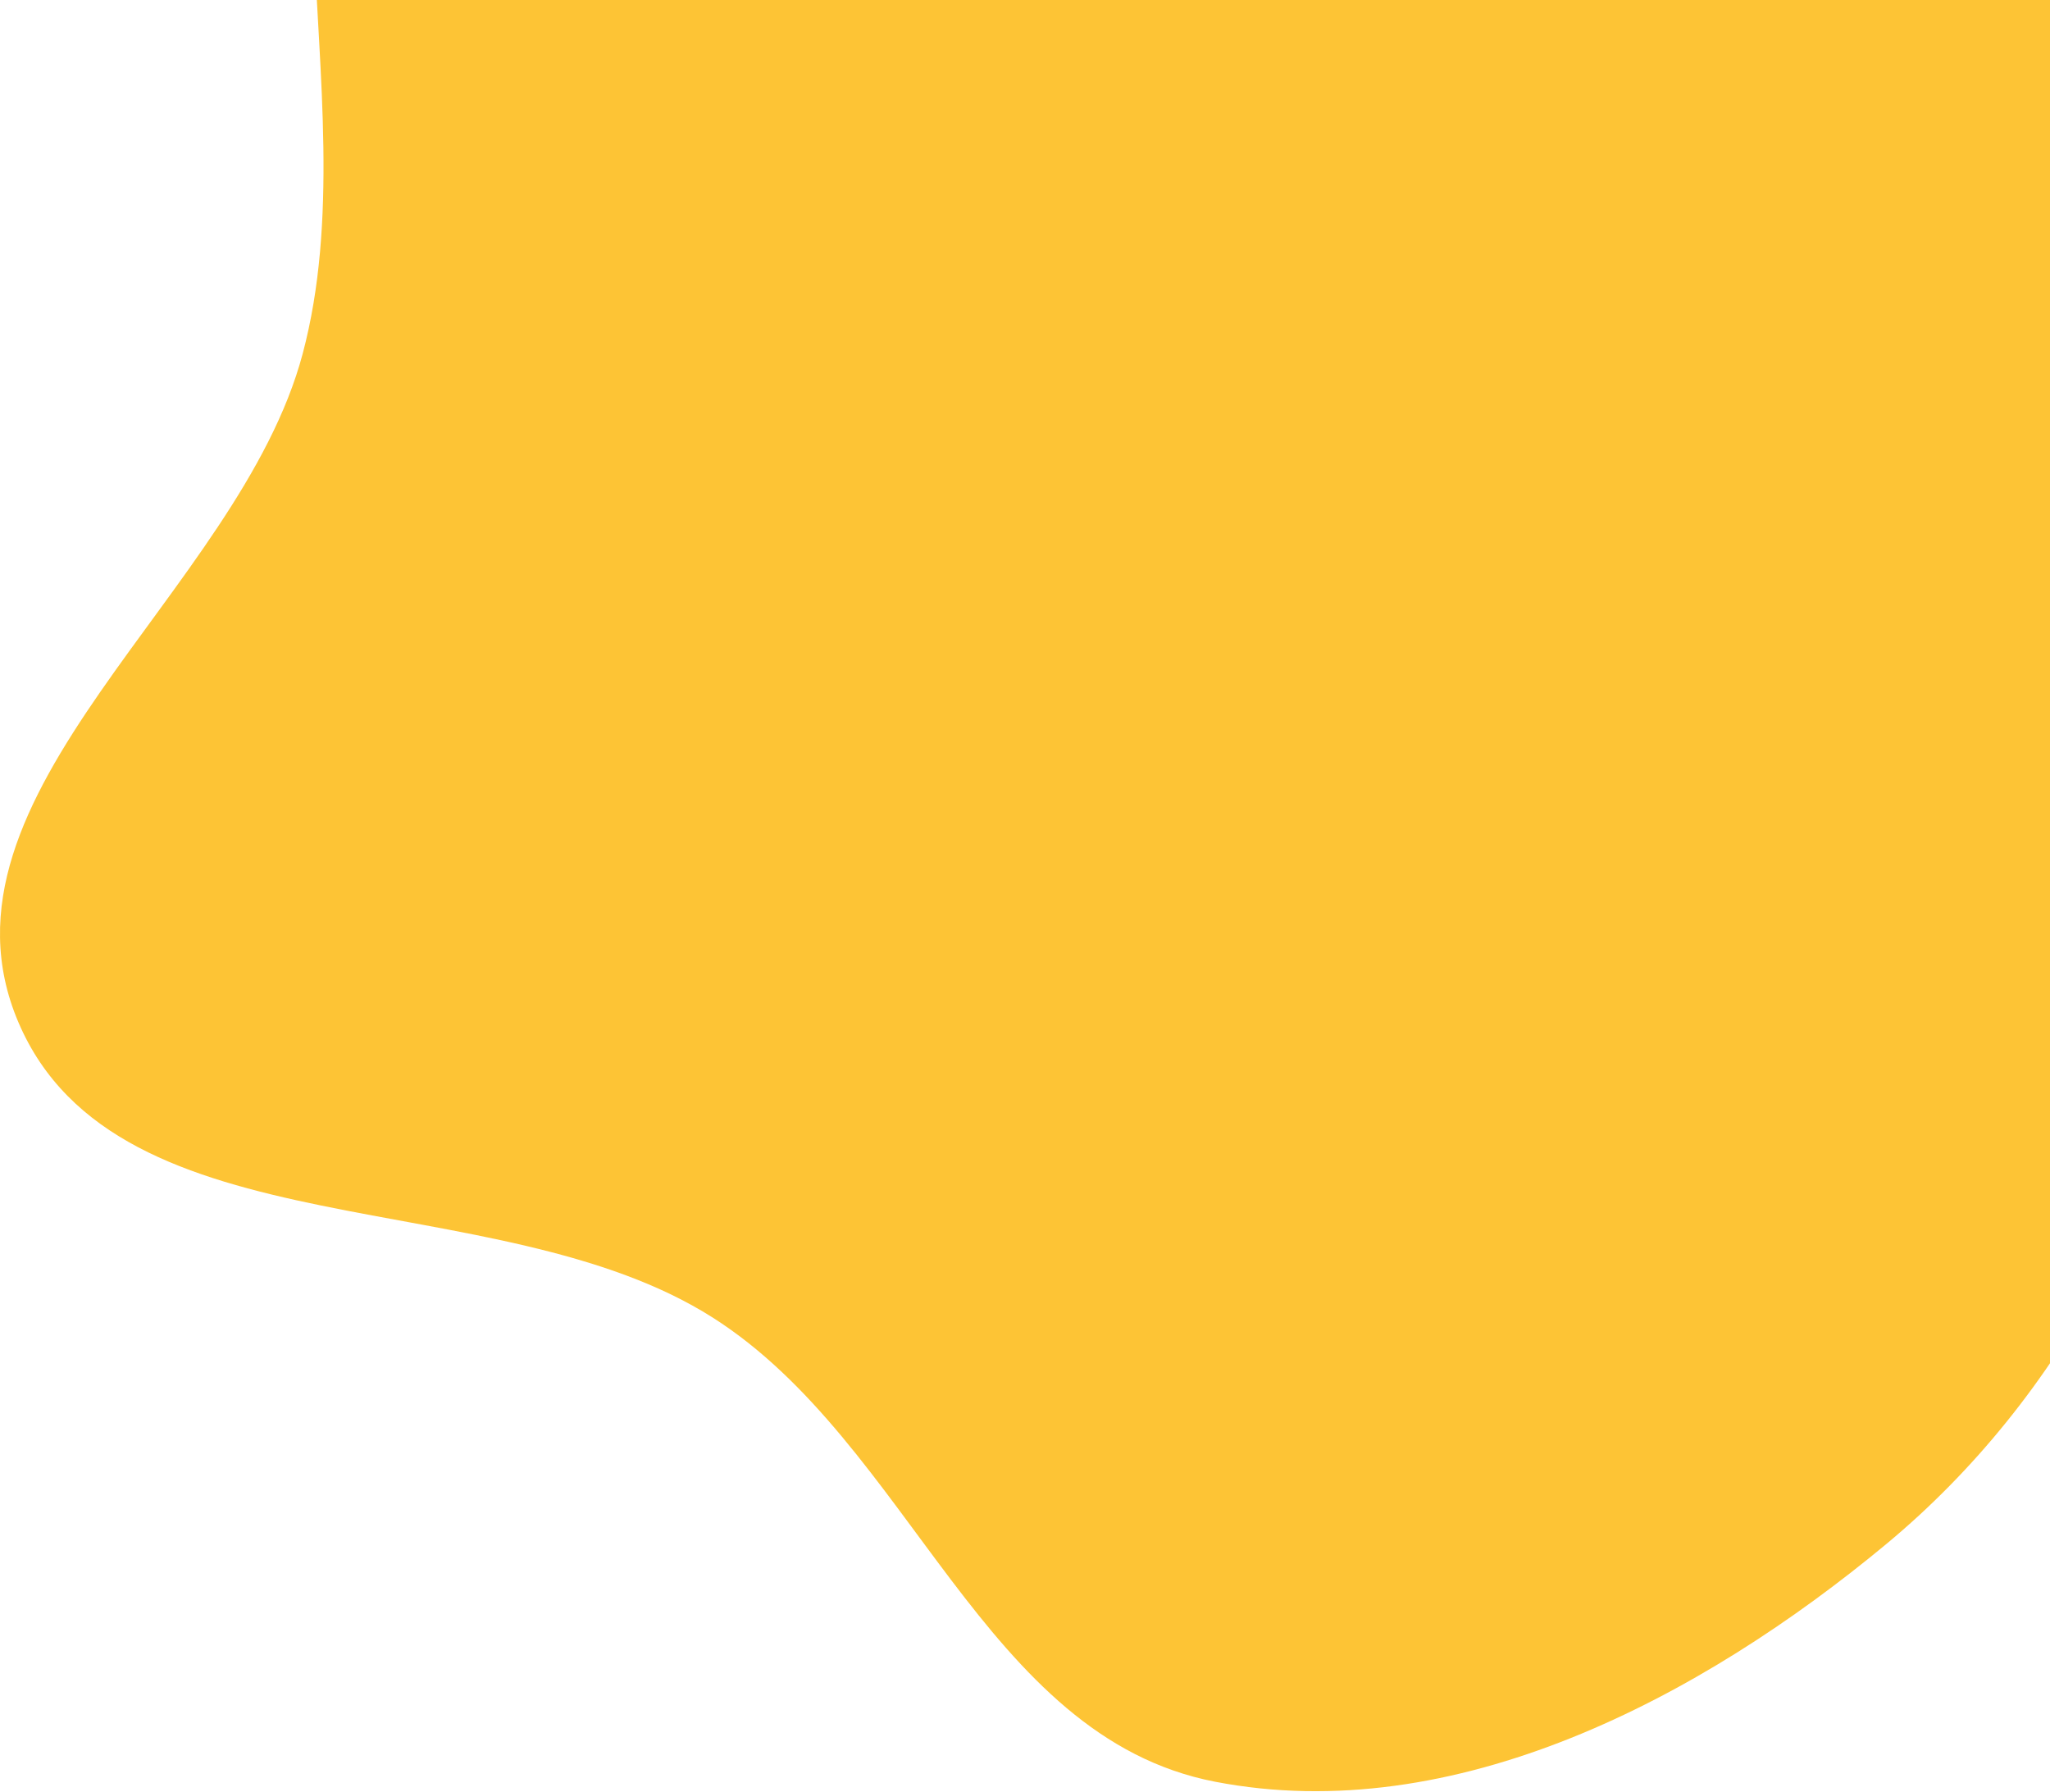
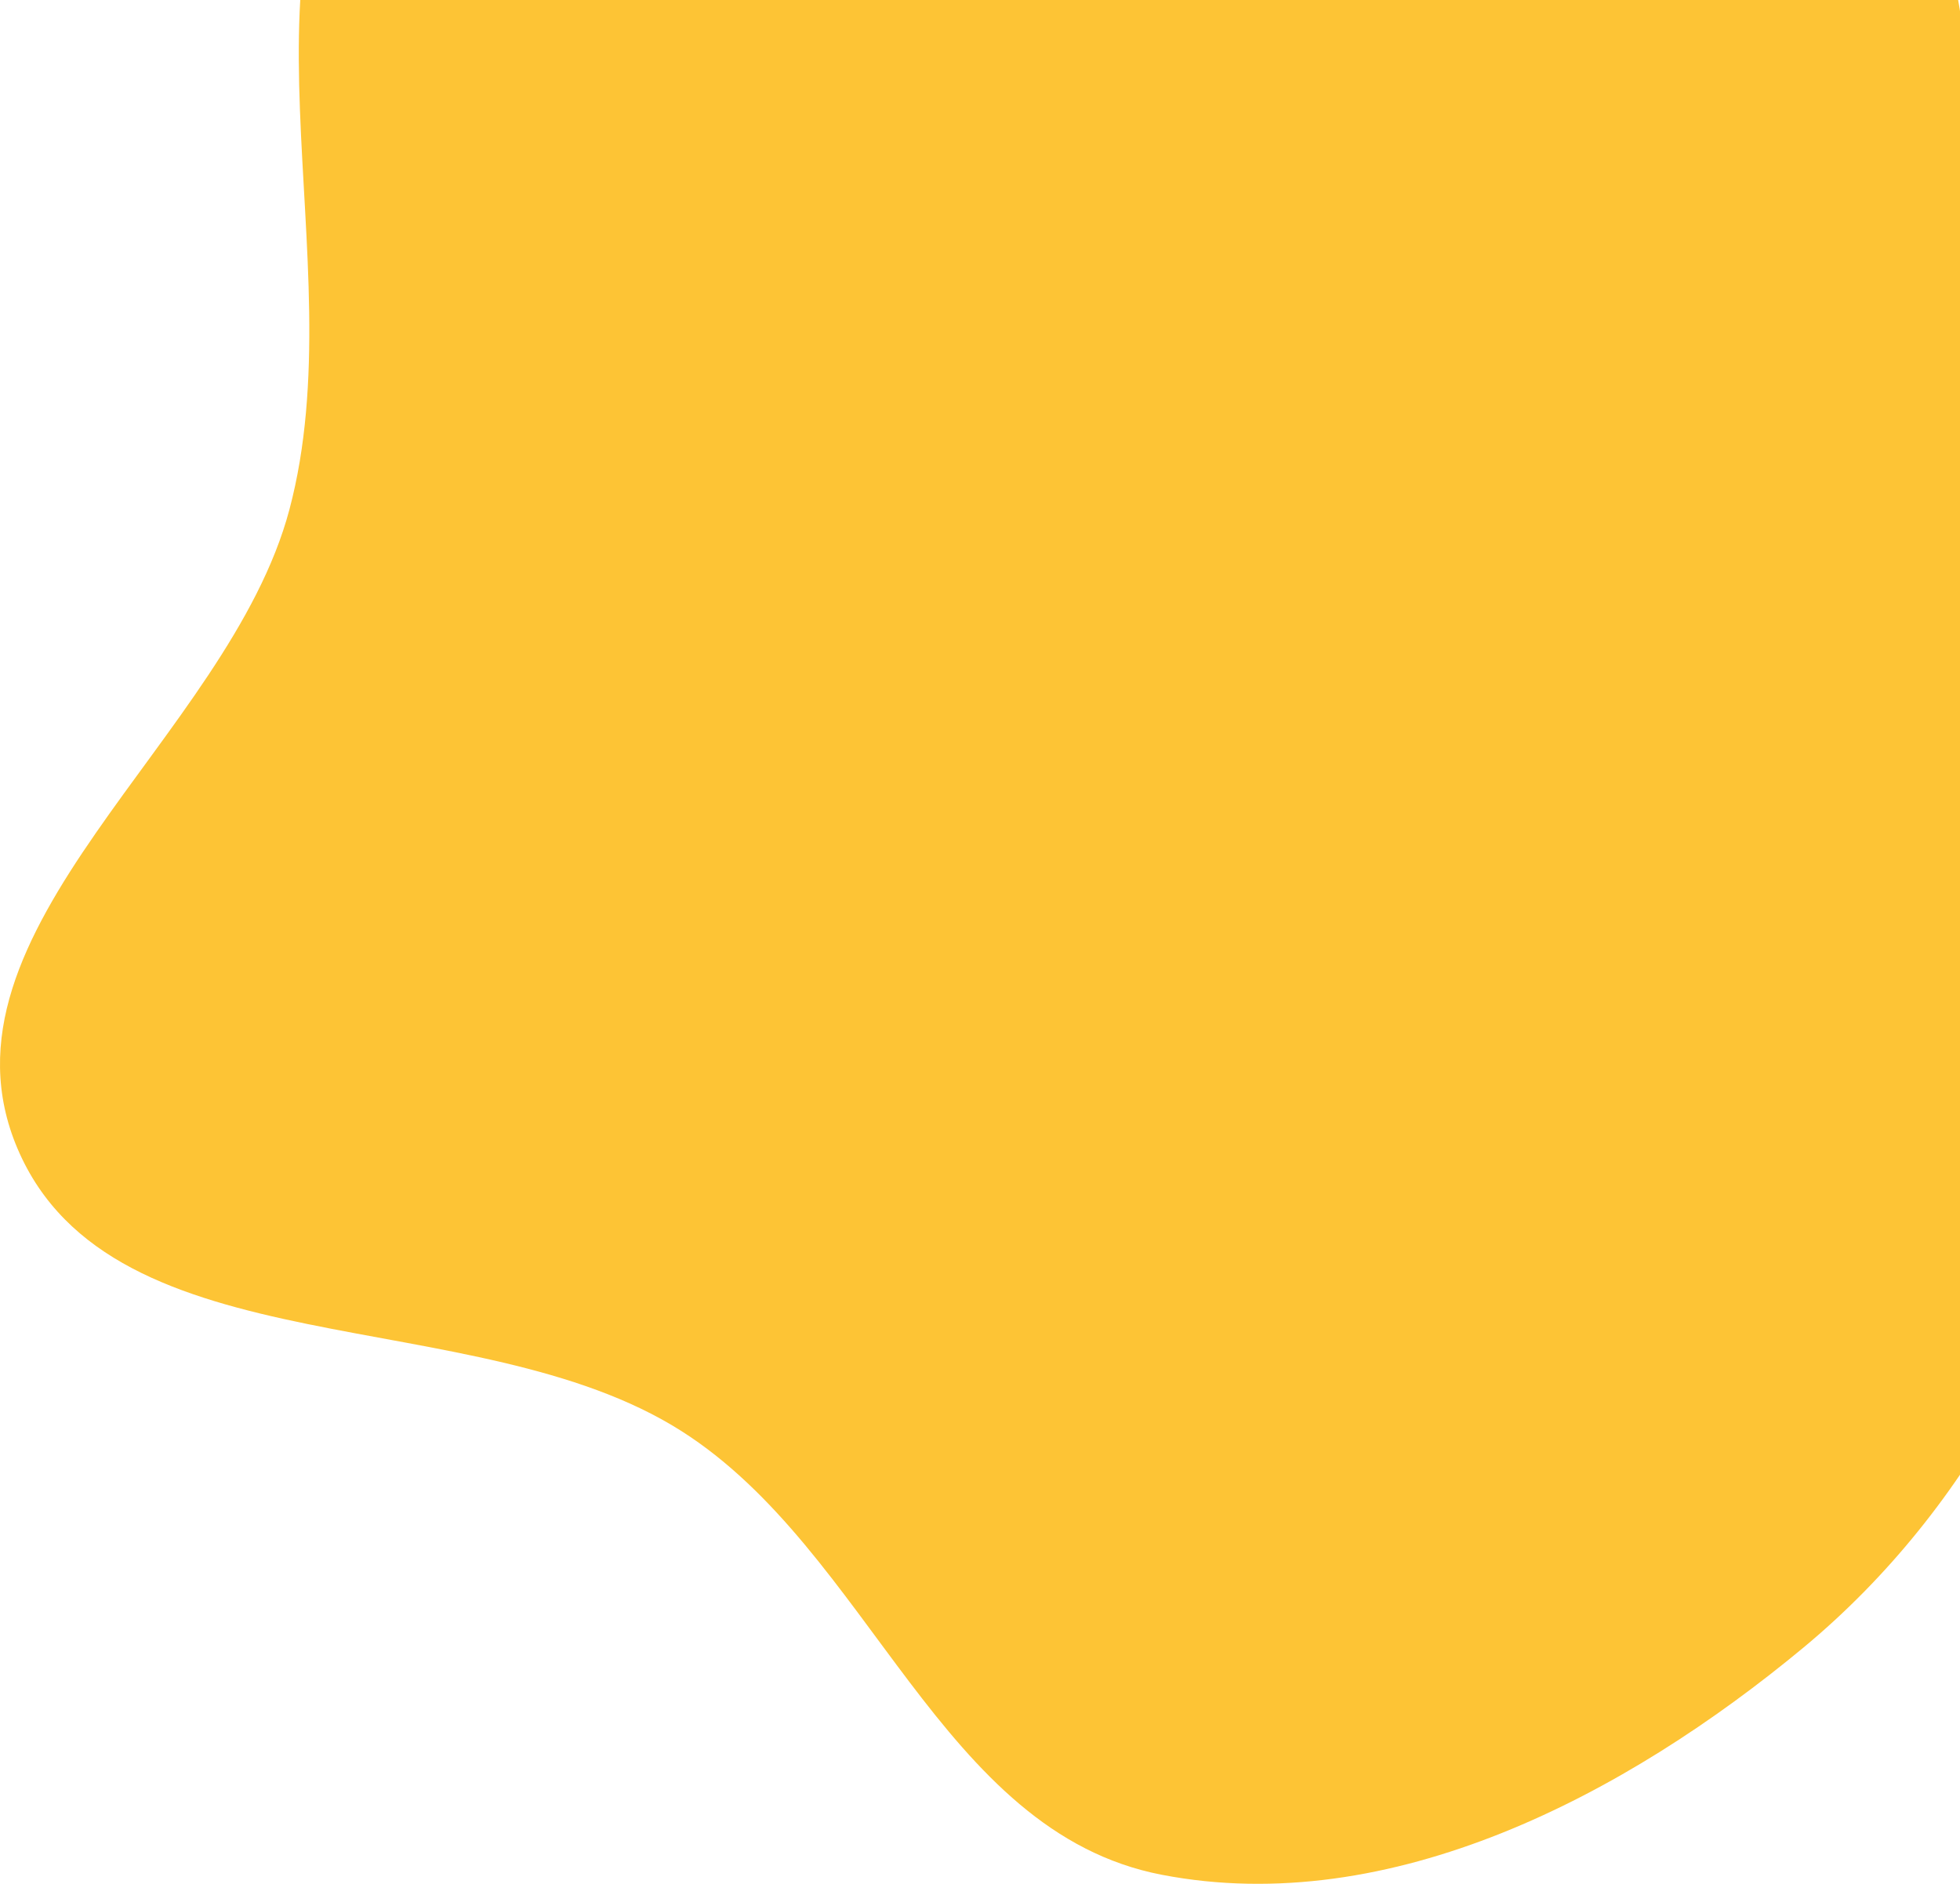
- <svg xmlns="http://www.w3.org/2000/svg" width="720" height="629" viewBox="0 0 720 629" fill="none">
+ <svg xmlns="http://www.w3.org/2000/svg" width="720" height="692" viewBox="0 -63 720 692" fill="none">
  <path d="M426.755 -247.339C526.01 -242.623 630.416 -205.737 691.019 -128.942C747.053 -57.936 709.403 42.888 725.408 131.114C738.276 202.044 786.302 264.961 775.404 336.204C763.332 415.132 724.842 490.453 662.532 542.186C597.271 596.368 510.835 641.895 426.755 625.671C345.261 609.947 319.875 506.823 250.249 462.635C174.069 414.287 41.253 440.785 6.431 358.913C-27.682 278.71 83.957 208.257 106.308 124.209C131.067 31.108 79.608 -81.367 143.094 -154.976C208.865 -231.236 324.689 -252.189 426.755 -247.339Z" fill-rule="evenodd" clip-rule="evenodd" fill="#FDC435" />
</svg>
